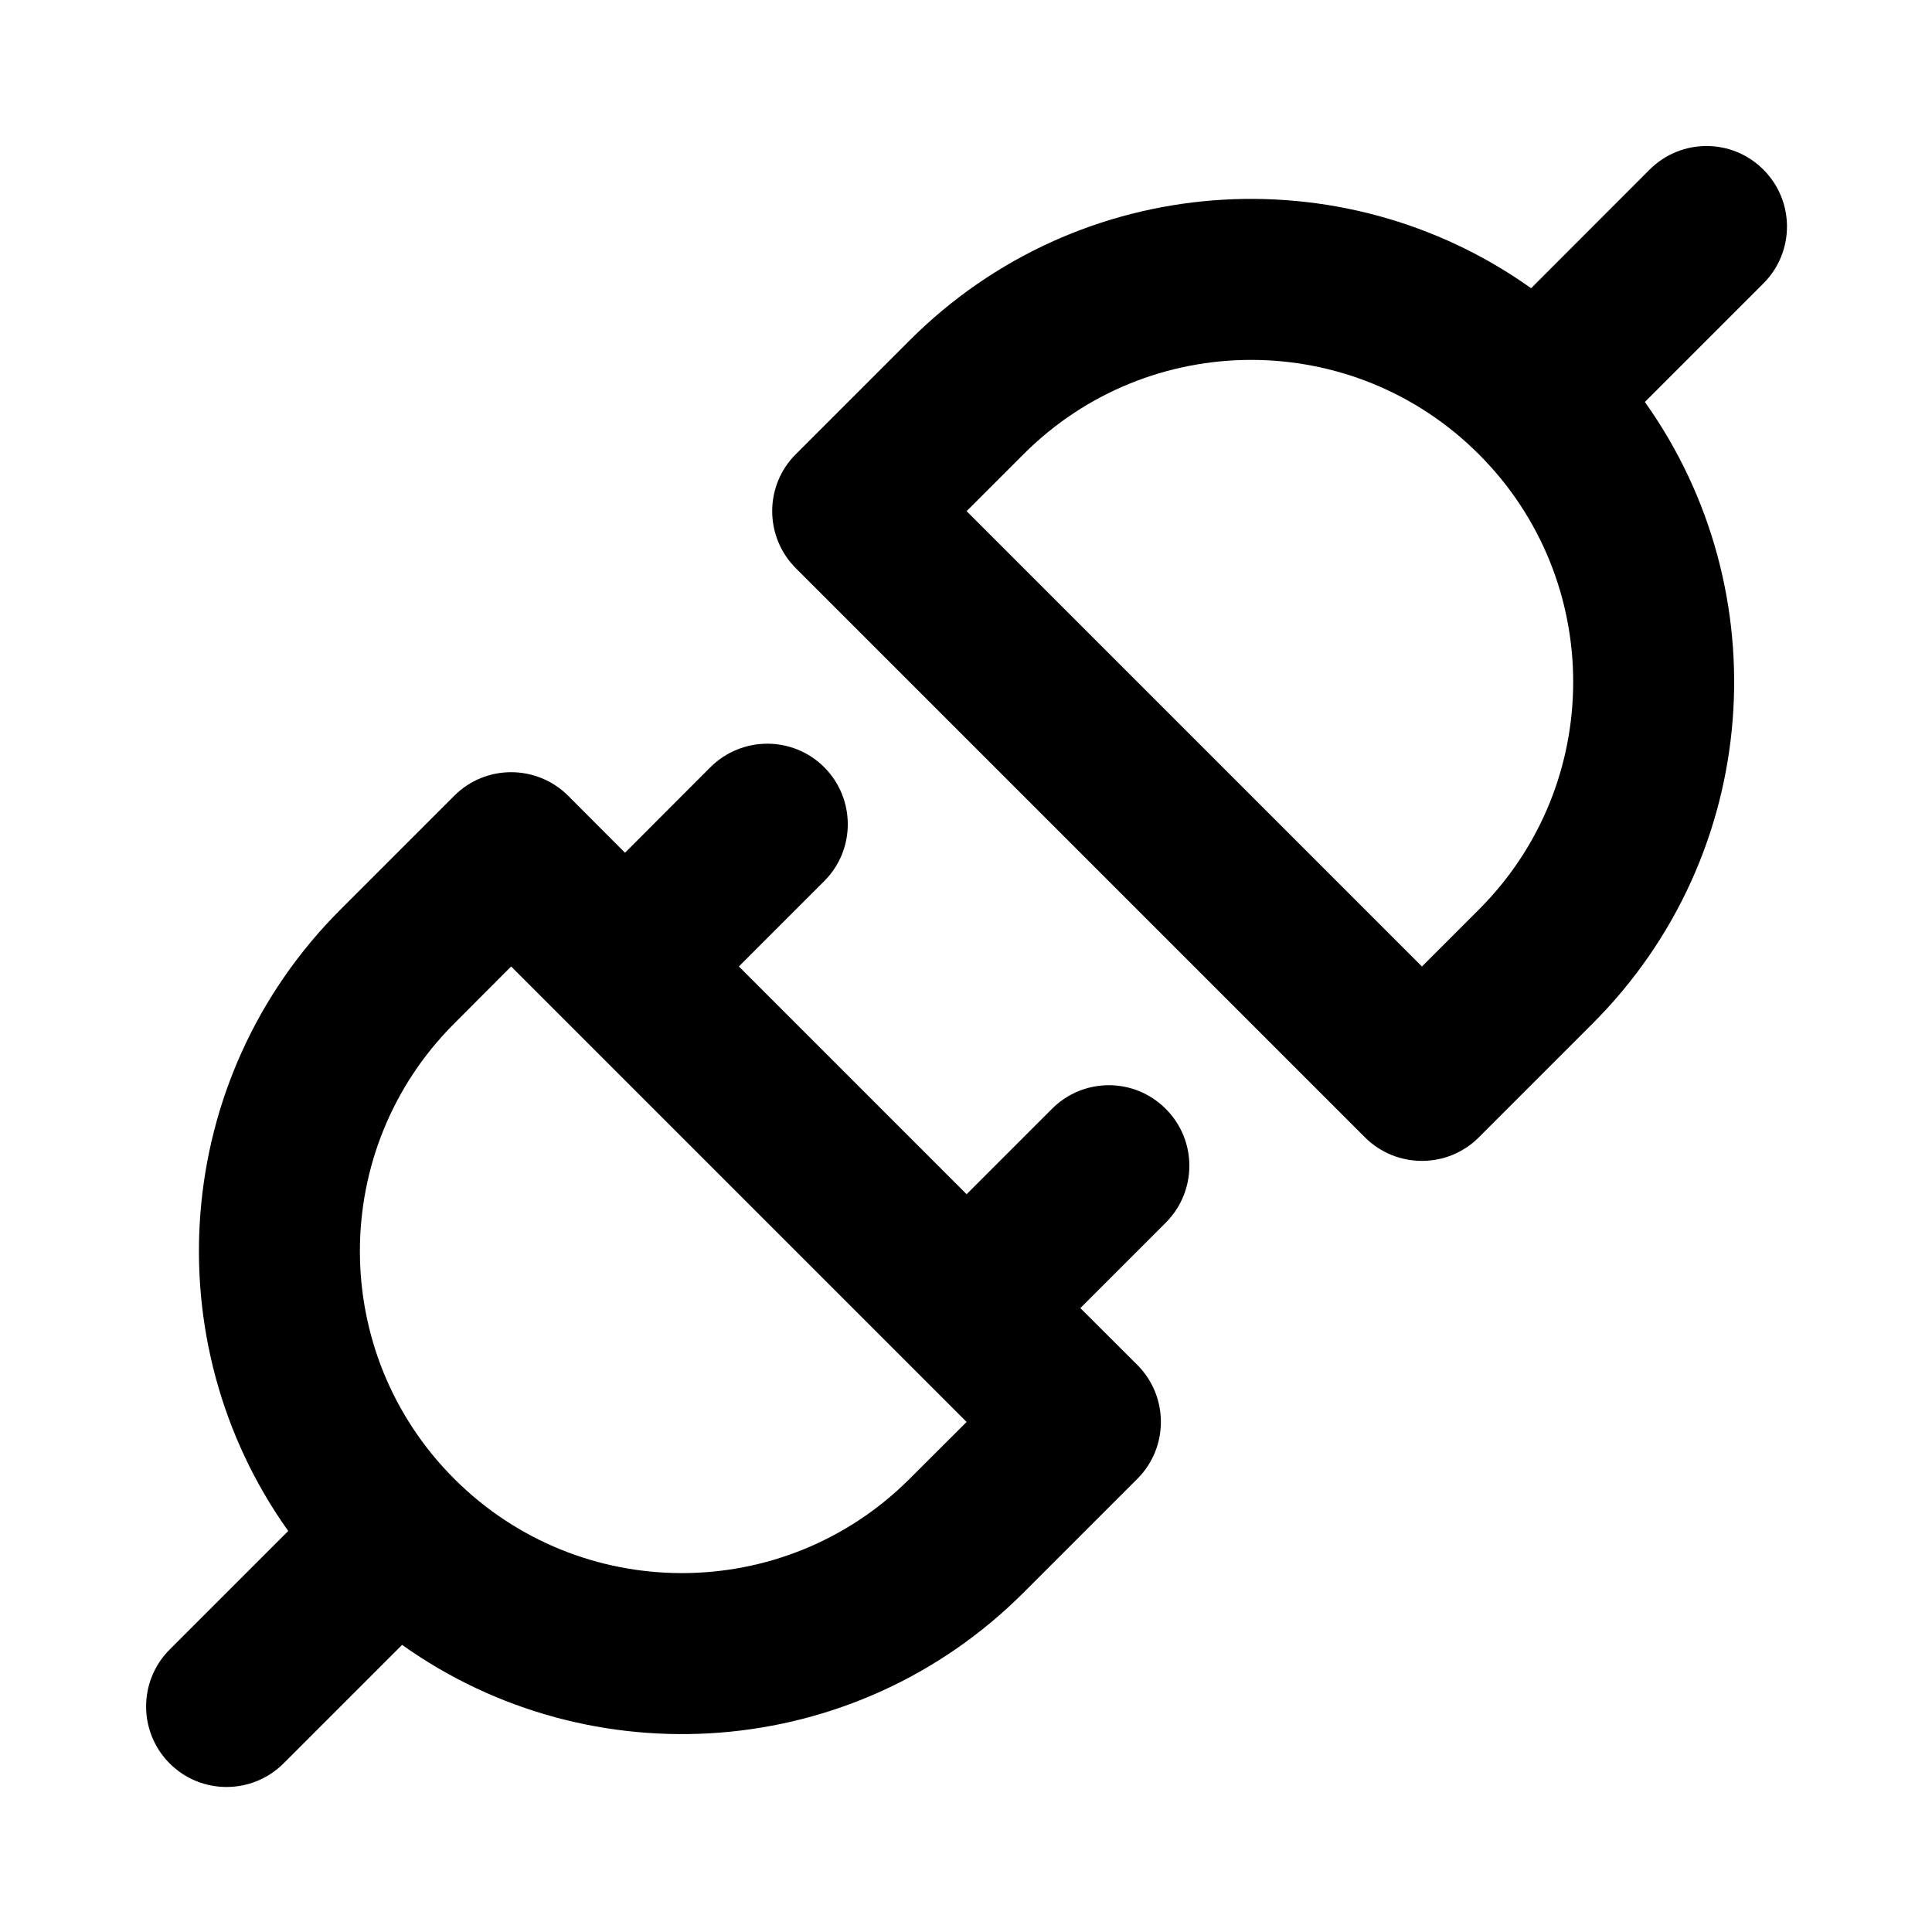
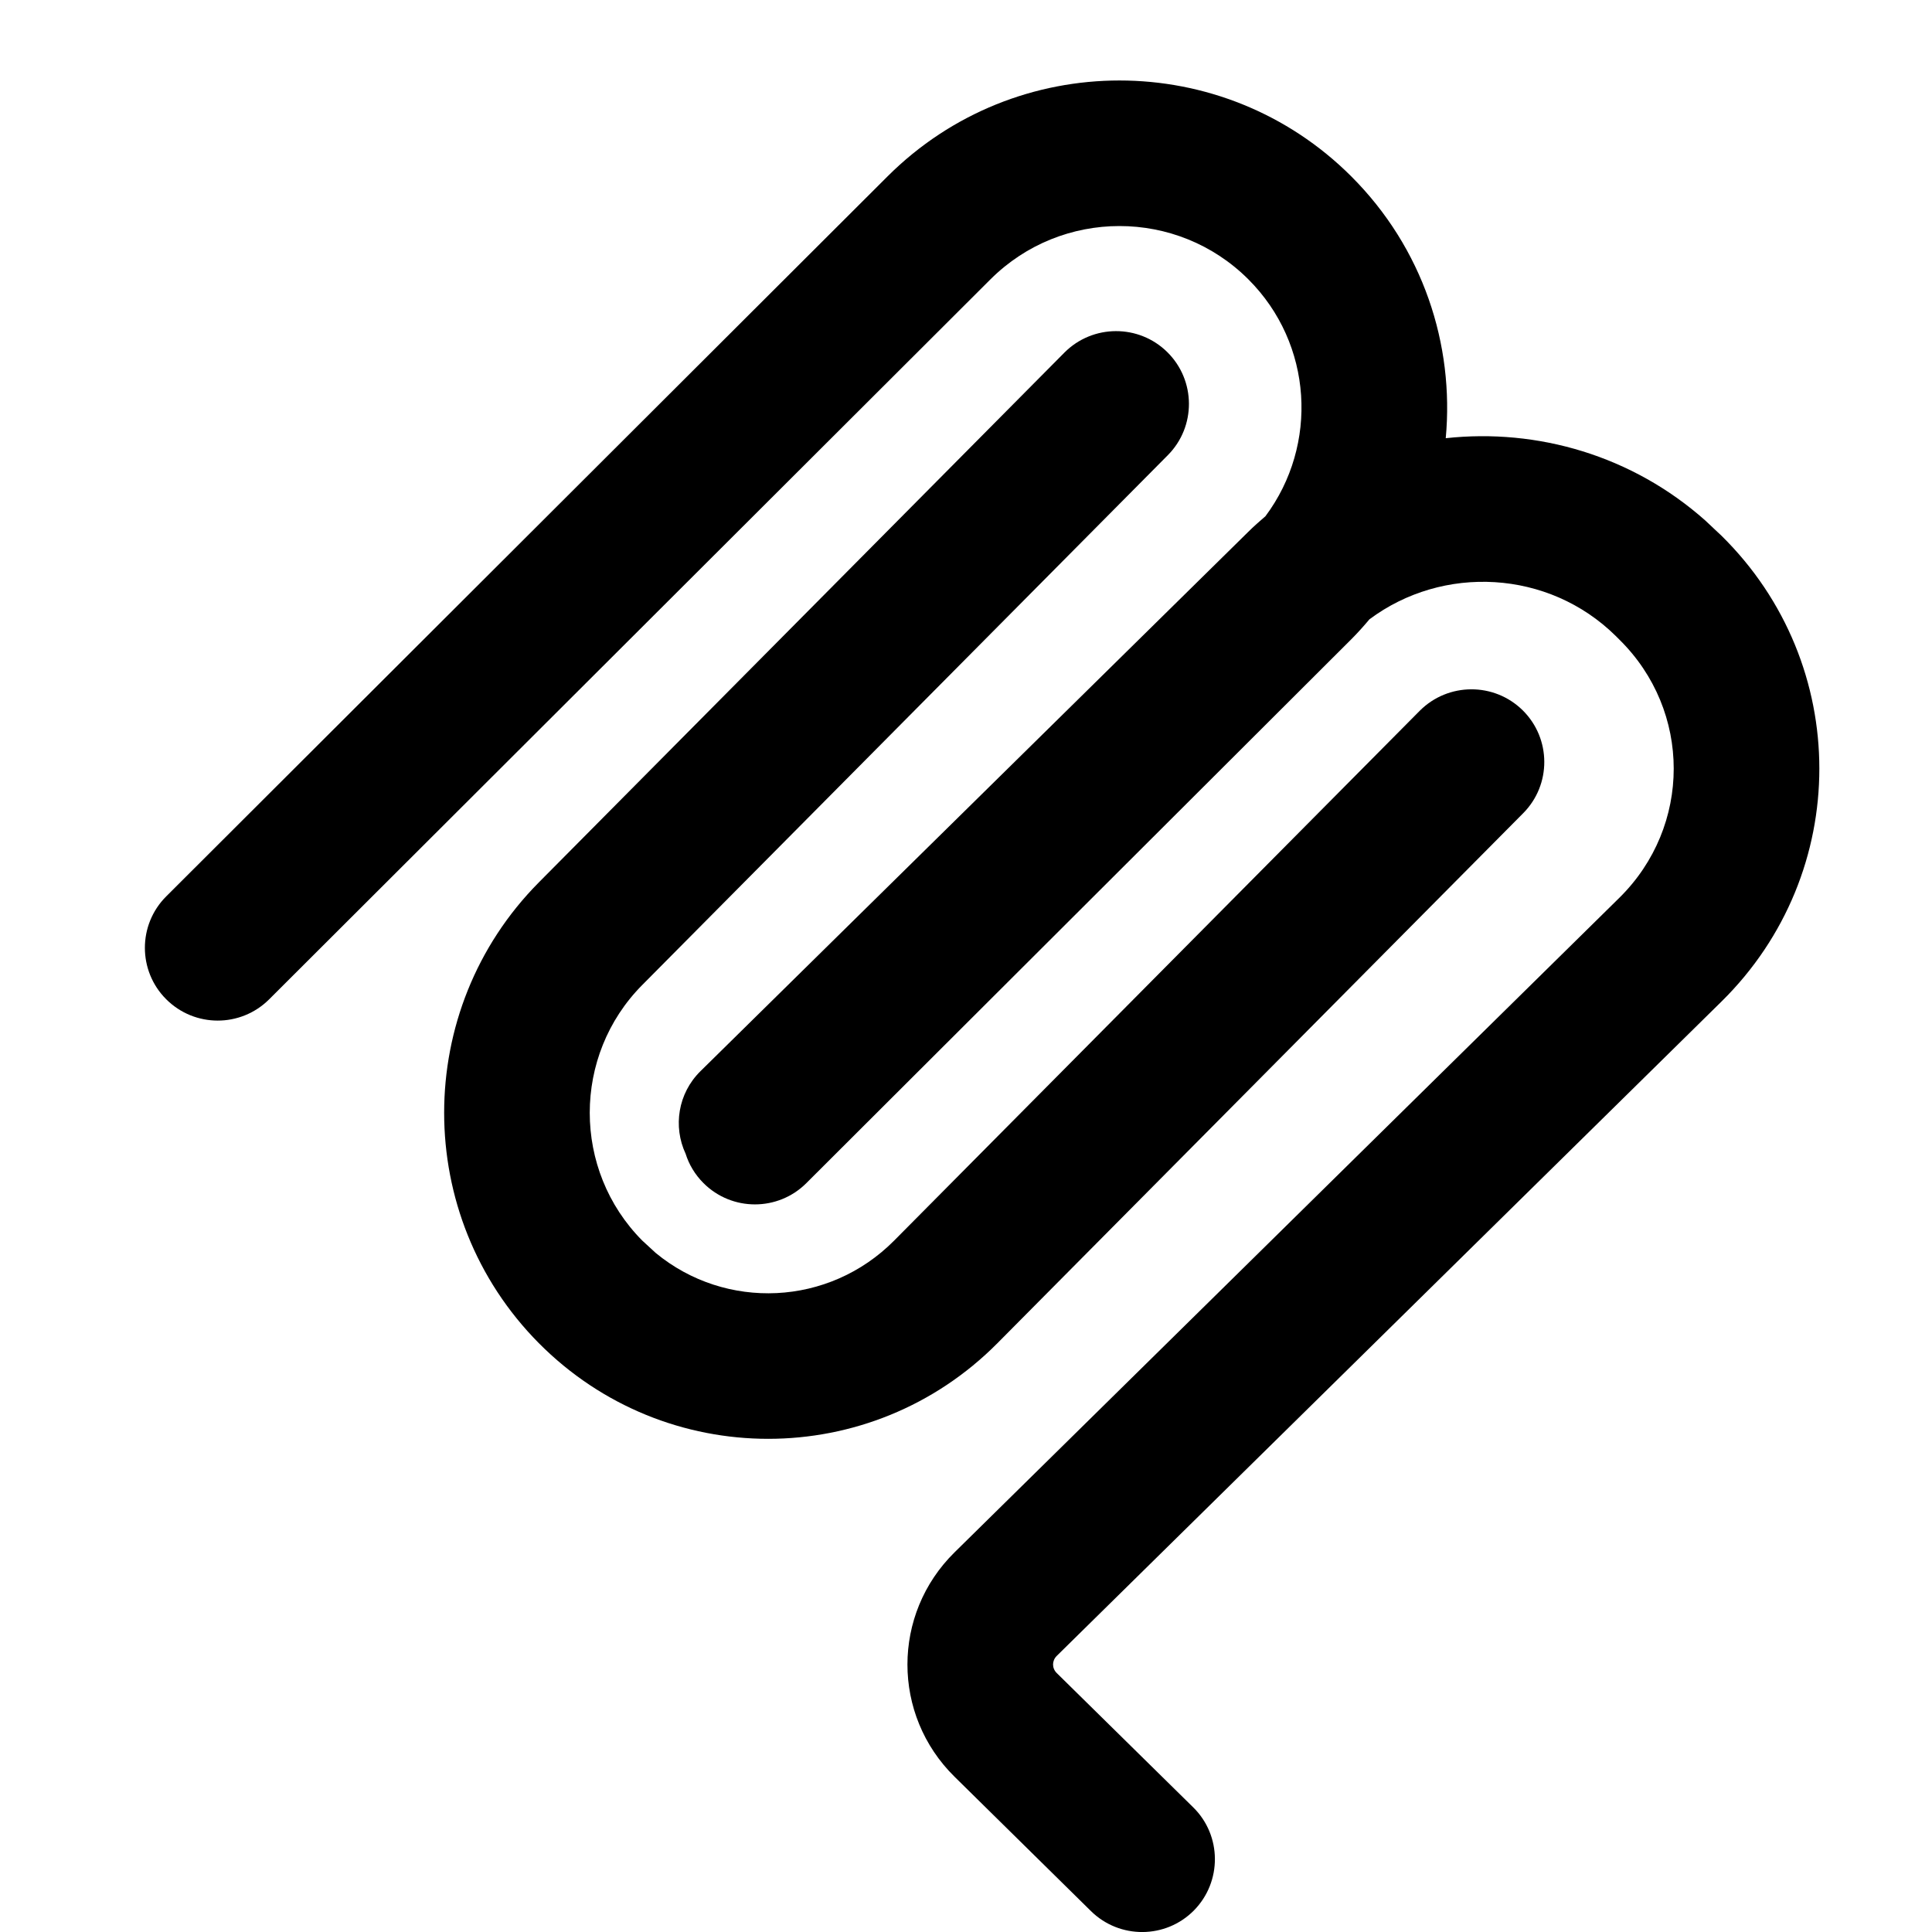
<svg xmlns="http://www.w3.org/2000/svg" width="20" height="20" viewBox="0 0 16 16" fill="none">
-   <path d="M14.604 1.405C14.864 1.665 14.864 2.087 14.604 2.347L13.622 3.329C14.736 4.892 14.591 7.074 13.19 8.476L12.247 9.419C11.987 9.679 11.565 9.679 11.304 9.419L6.59 4.705C6.33 4.444 6.33 4.022 6.59 3.762L7.533 2.819C8.935 1.417 11.117 1.273 12.68 2.387L13.661 1.405C13.922 1.144 14.344 1.144 14.604 1.405ZM8.476 3.762L8.005 4.233L11.776 8.004L12.247 7.533C13.289 6.492 13.289 4.803 12.247 3.762C11.206 2.72 9.517 2.72 8.476 3.762Z" fill="currentColor" />
-   <path d="M3.33 13.622C4.892 14.735 7.074 14.591 8.476 13.19L9.419 12.247C9.679 11.987 9.679 11.565 9.419 11.304L8.947 10.833L9.654 10.126C9.915 9.865 9.915 9.443 9.654 9.183C9.394 8.922 8.972 8.922 8.712 9.183L8.005 9.89L6.119 8.004L6.826 7.297C7.086 7.037 7.086 6.615 6.826 6.354C6.566 6.094 6.144 6.094 5.883 6.354L5.176 7.062L4.705 6.59C4.444 6.33 4.022 6.33 3.762 6.59L2.819 7.533C1.418 8.934 1.273 11.117 2.387 12.679L1.405 13.661C1.145 13.921 1.145 14.344 1.405 14.604C1.665 14.864 2.087 14.864 2.348 14.604L3.33 13.622ZM3.762 12.247C2.72 11.206 2.72 9.517 3.762 8.476L4.233 8.004L4.704 8.475L4.705 8.476L8.005 11.776L7.533 12.247C6.492 13.288 4.803 13.288 3.762 12.247Z" fill="currentColor" />
+   <path d="M7.351 1.46C8.412 0.402 10.13 0.402 11.19 1.46C11.785 2.054 12.045 2.854 11.973 3.629C12.732 3.546 13.518 3.773 14.123 4.311L14.225 4.407L14.257 4.437C15.337 5.501 15.337 7.23 14.257 8.294L8.751 13.714C8.711 13.754 8.711 13.815 8.751 13.855L9.882 14.968C10.119 15.201 10.121 15.584 9.888 15.821C9.654 16.058 9.272 16.06 9.035 15.827L7.905 14.714C7.385 14.202 7.385 13.368 7.905 12.856L13.411 7.435C14.011 6.843 14.011 5.888 13.411 5.297L13.379 5.265C12.823 4.718 11.95 4.674 11.341 5.129C11.293 5.186 11.244 5.241 11.19 5.295L6.678 9.798C6.443 10.033 6.061 10.033 5.826 9.798C5.755 9.727 5.706 9.644 5.678 9.555C5.573 9.33 5.614 9.055 5.801 8.871L10.335 4.407C10.382 4.36 10.431 4.317 10.48 4.275C10.92 3.685 10.874 2.848 10.338 2.313C9.749 1.725 8.793 1.725 8.203 2.313L2.229 8.276C1.993 8.511 1.612 8.511 1.376 8.275C1.141 8.04 1.141 7.658 1.377 7.423L7.351 1.46Z" fill="currentColor" />
+   <path d="M8.815 2.92C9.05 2.684 9.432 2.683 9.668 2.917C9.904 3.151 9.906 3.533 9.672 3.769L5.319 8.157C4.739 8.741 4.739 9.69 5.319 10.274L5.431 10.377C6.01 10.854 6.864 10.819 7.405 10.274L11.758 5.886C11.993 5.651 12.374 5.649 12.611 5.883C12.847 6.117 12.849 6.499 12.614 6.735L8.261 11.123C7.213 12.18 5.511 12.18 4.462 11.123C3.417 10.069 3.417 8.362 4.462 7.308L8.815 2.92Z" fill="currentColor" />
</svg>
